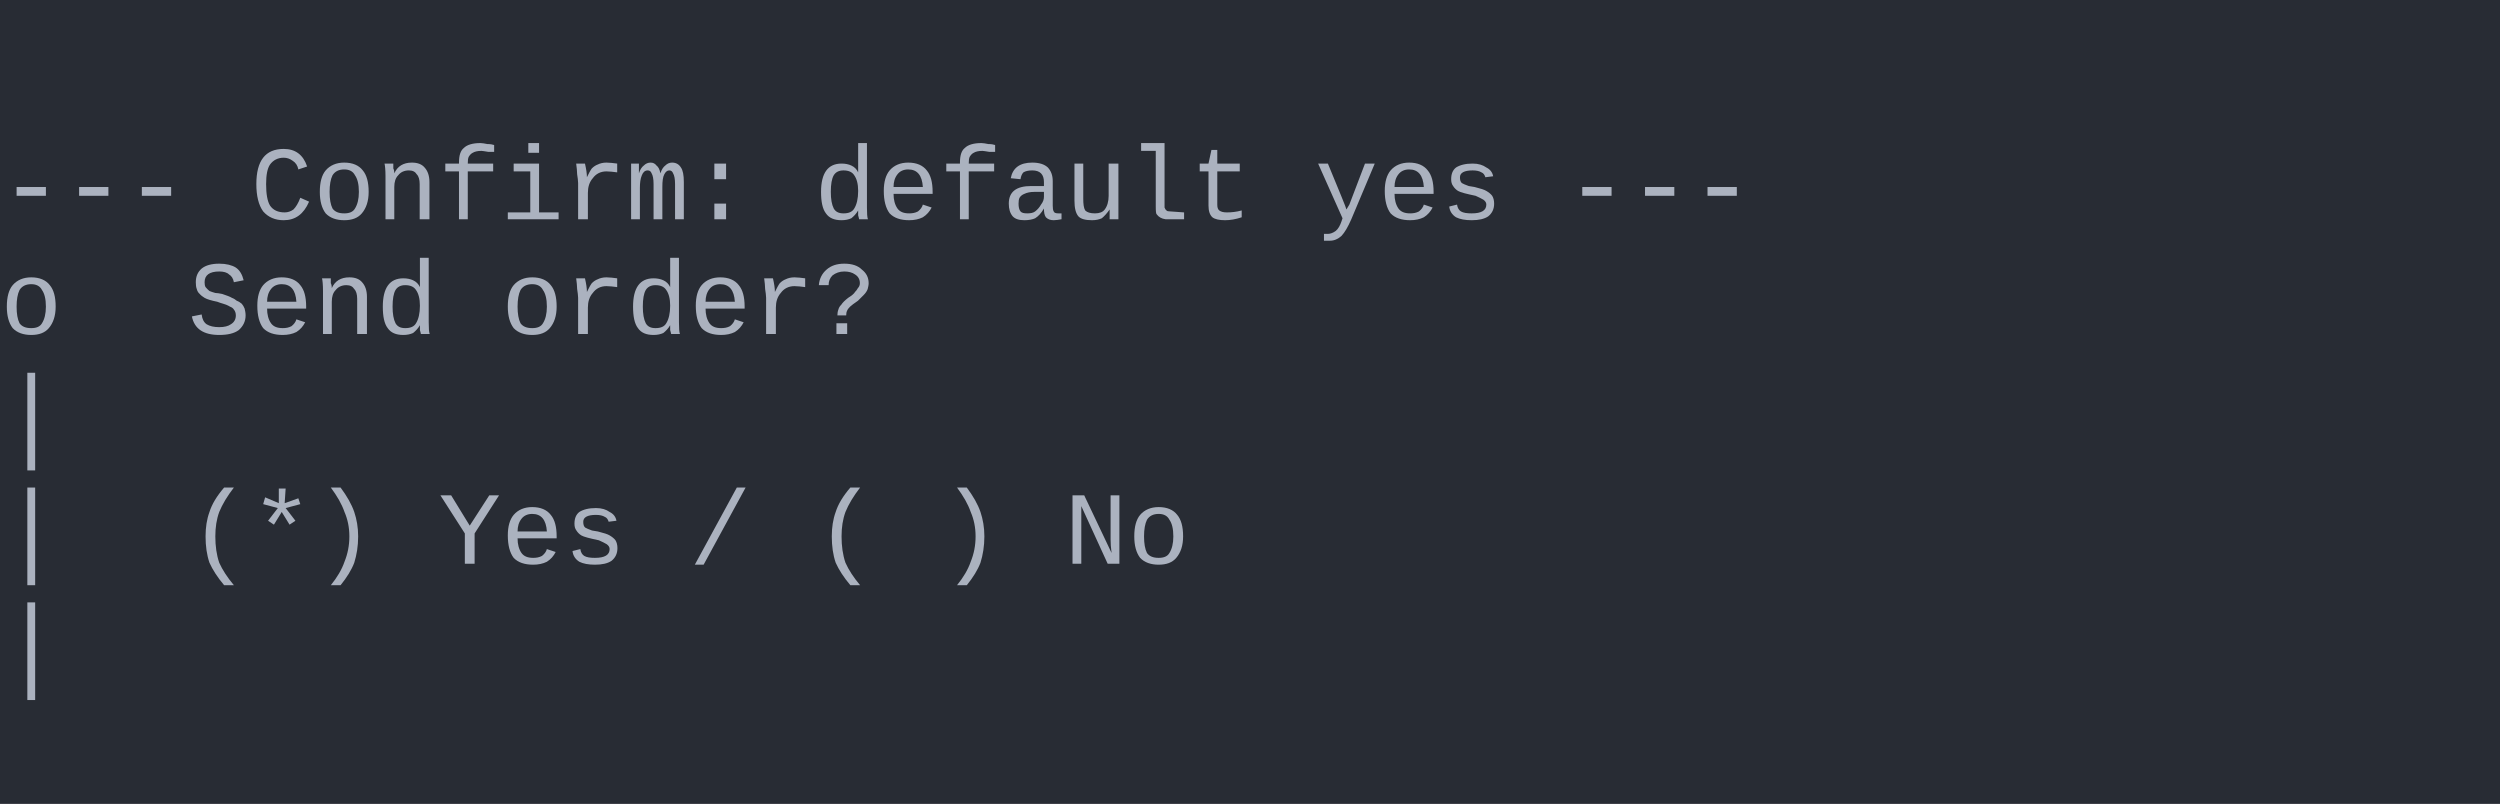
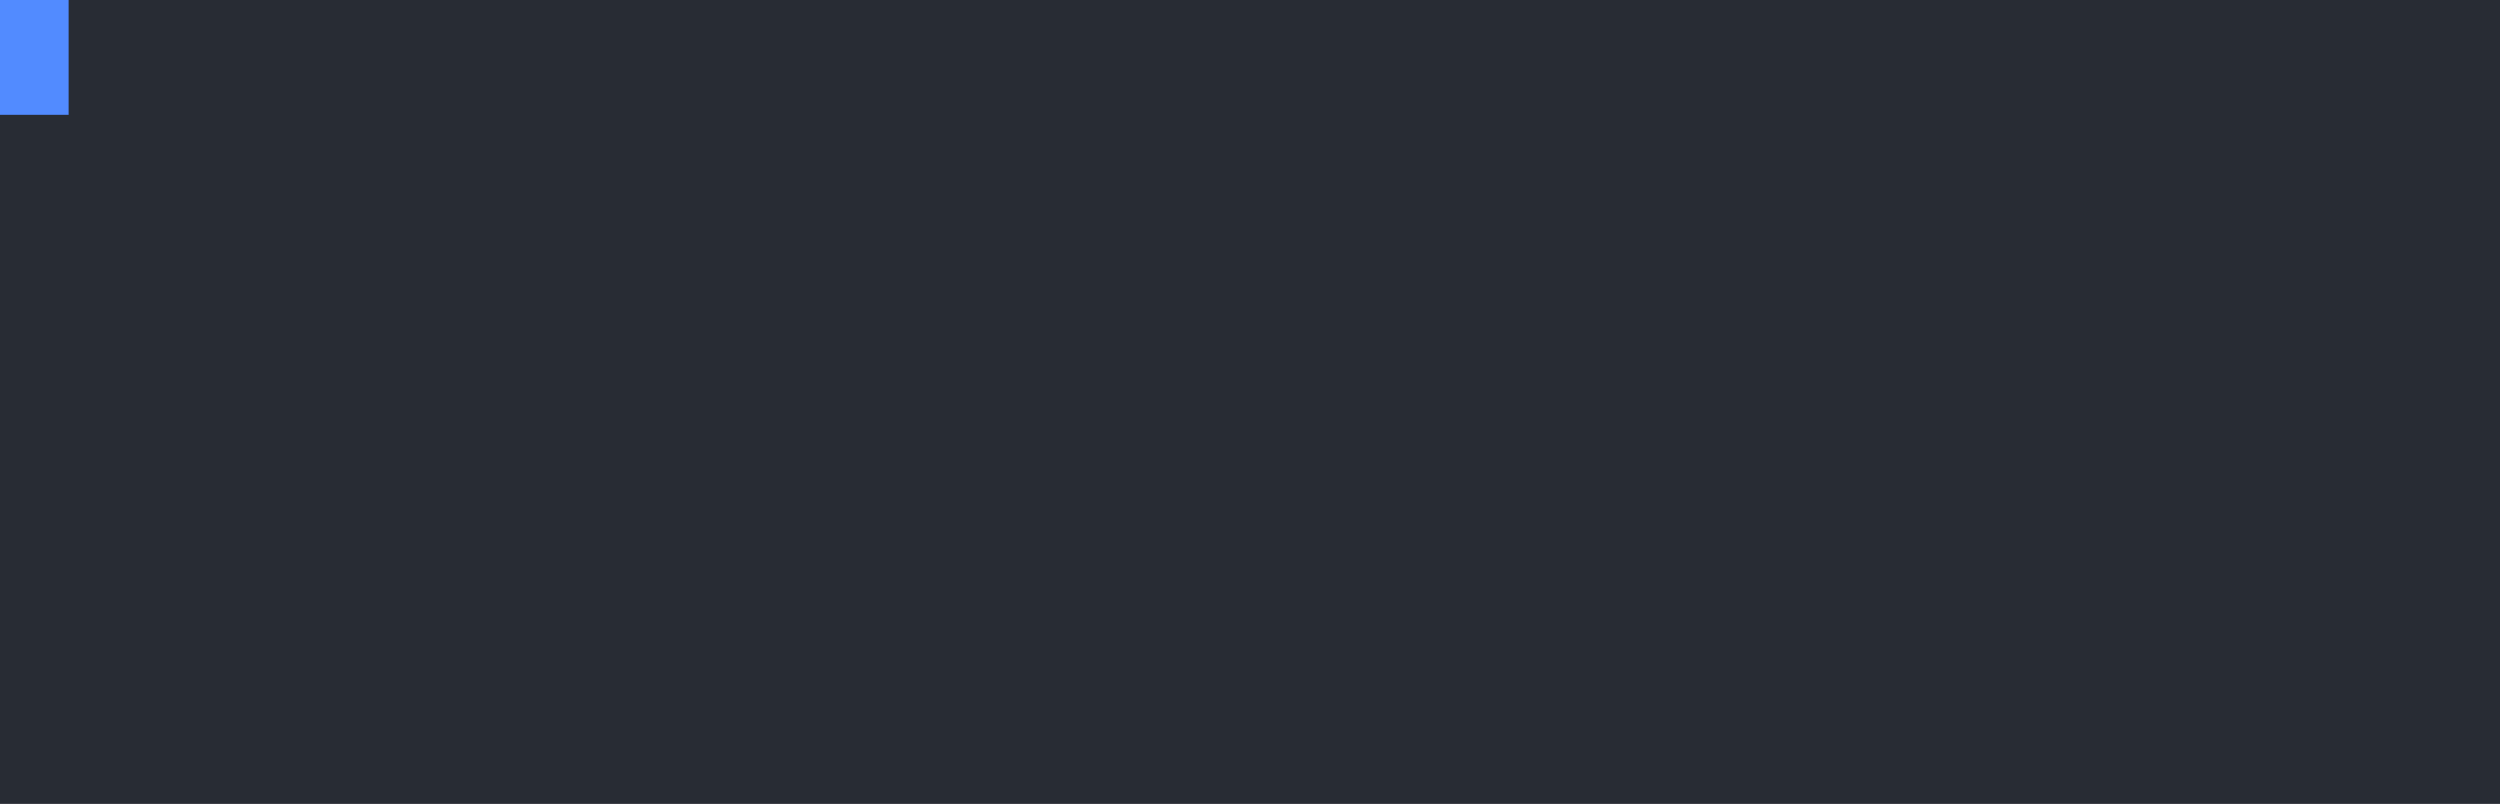
<svg xmlns="http://www.w3.org/2000/svg" xmlns:xlink="http://www.w3.org/1999/xlink" width="400" height="128.59">
  <rect width="400" height="128.59" rx="0" ry="0" class="a" />
  <svg height="128.59" viewBox="0 0 40 12.859" width="400">
-     <style>.a{fill:rgb(40,44,52)}.b{font-family:Consolas,"Courier New",Courier,"Liberation Mono",monospace}.c{fill:rgb(171,178,191);white-space:pre}.d{fill:transparent}</style>
+     <style>.a{fill:rgb(40,44,52)}.b{font-family:Consolas,"Courier New",Courier,"Liberation Mono",monospace}.c{fill:rgb(171,178,191);white-space:pre}.d{fill:transparent}.e{fill:rgb(82,139,255)}</style>
    <g font-family="Consolas, &quot;Courier New&quot;, Courier, &quot;Liberation Mono&quot;, monospace" font-size="1.67" class="b">
      <defs>
        <symbol id="1">
          <text x="0" y="1.67" class="c">|</text>
        </symbol>
        <symbol id="a">
          <rect height="7" width="40" x="0" y="0" class="d" />
        </symbol>
+         <symbol id="b">
+           <rect height="1.837" width="1.102" class="e" />
+         </symbol>
      </defs>
      <rect height="12.859" width="40" class="a" />
-       <svg x="0" y="0" width="40">
+       <svg x="0" y="0" width="80">
        <svg x="0">
+           <use xlink:href="#a" />
+           <use xlink:href="#b" x="-0.004" y="0" />
+         </svg>
+         <svg x="40">
          <use xlink:href="#a" />
          <text x="0" y="3.507" class="c">---</text>
          <text x="4.008" y="3.507" class="c">Confirm:</text>
          <text x="13.026" y="3.507" class="c">default</text>
          <text x="21.042" y="3.507" class="c">yes</text>
          <text x="25.05" y="3.507" class="c">---</text>
          <text x="0" y="5.344" class="c">o</text>
          <text x="3.006" y="5.344" class="c">Send</text>
          <text x="8.016" y="5.344" class="c">order?</text>
          <use xlink:href="#1" y="5.511" />
          <text x="0" y="9.018" class="c">|</text>
          <text x="3.006" y="9.018" class="c">(*)</text>
          <text x="7.014" y="9.018" class="c">Yes</text>
          <text x="11.022" y="9.018" class="c">/</text>
          <text x="13.026" y="9.018" class="c">(</text>
          <text x="15.03" y="9.018" class="c">)</text>
          <text x="17.034" y="9.018" class="c">No</text>
          <use xlink:href="#1" y="9.185" />
        </svg>
      </svg>
    </g>
  </svg>
</svg>
